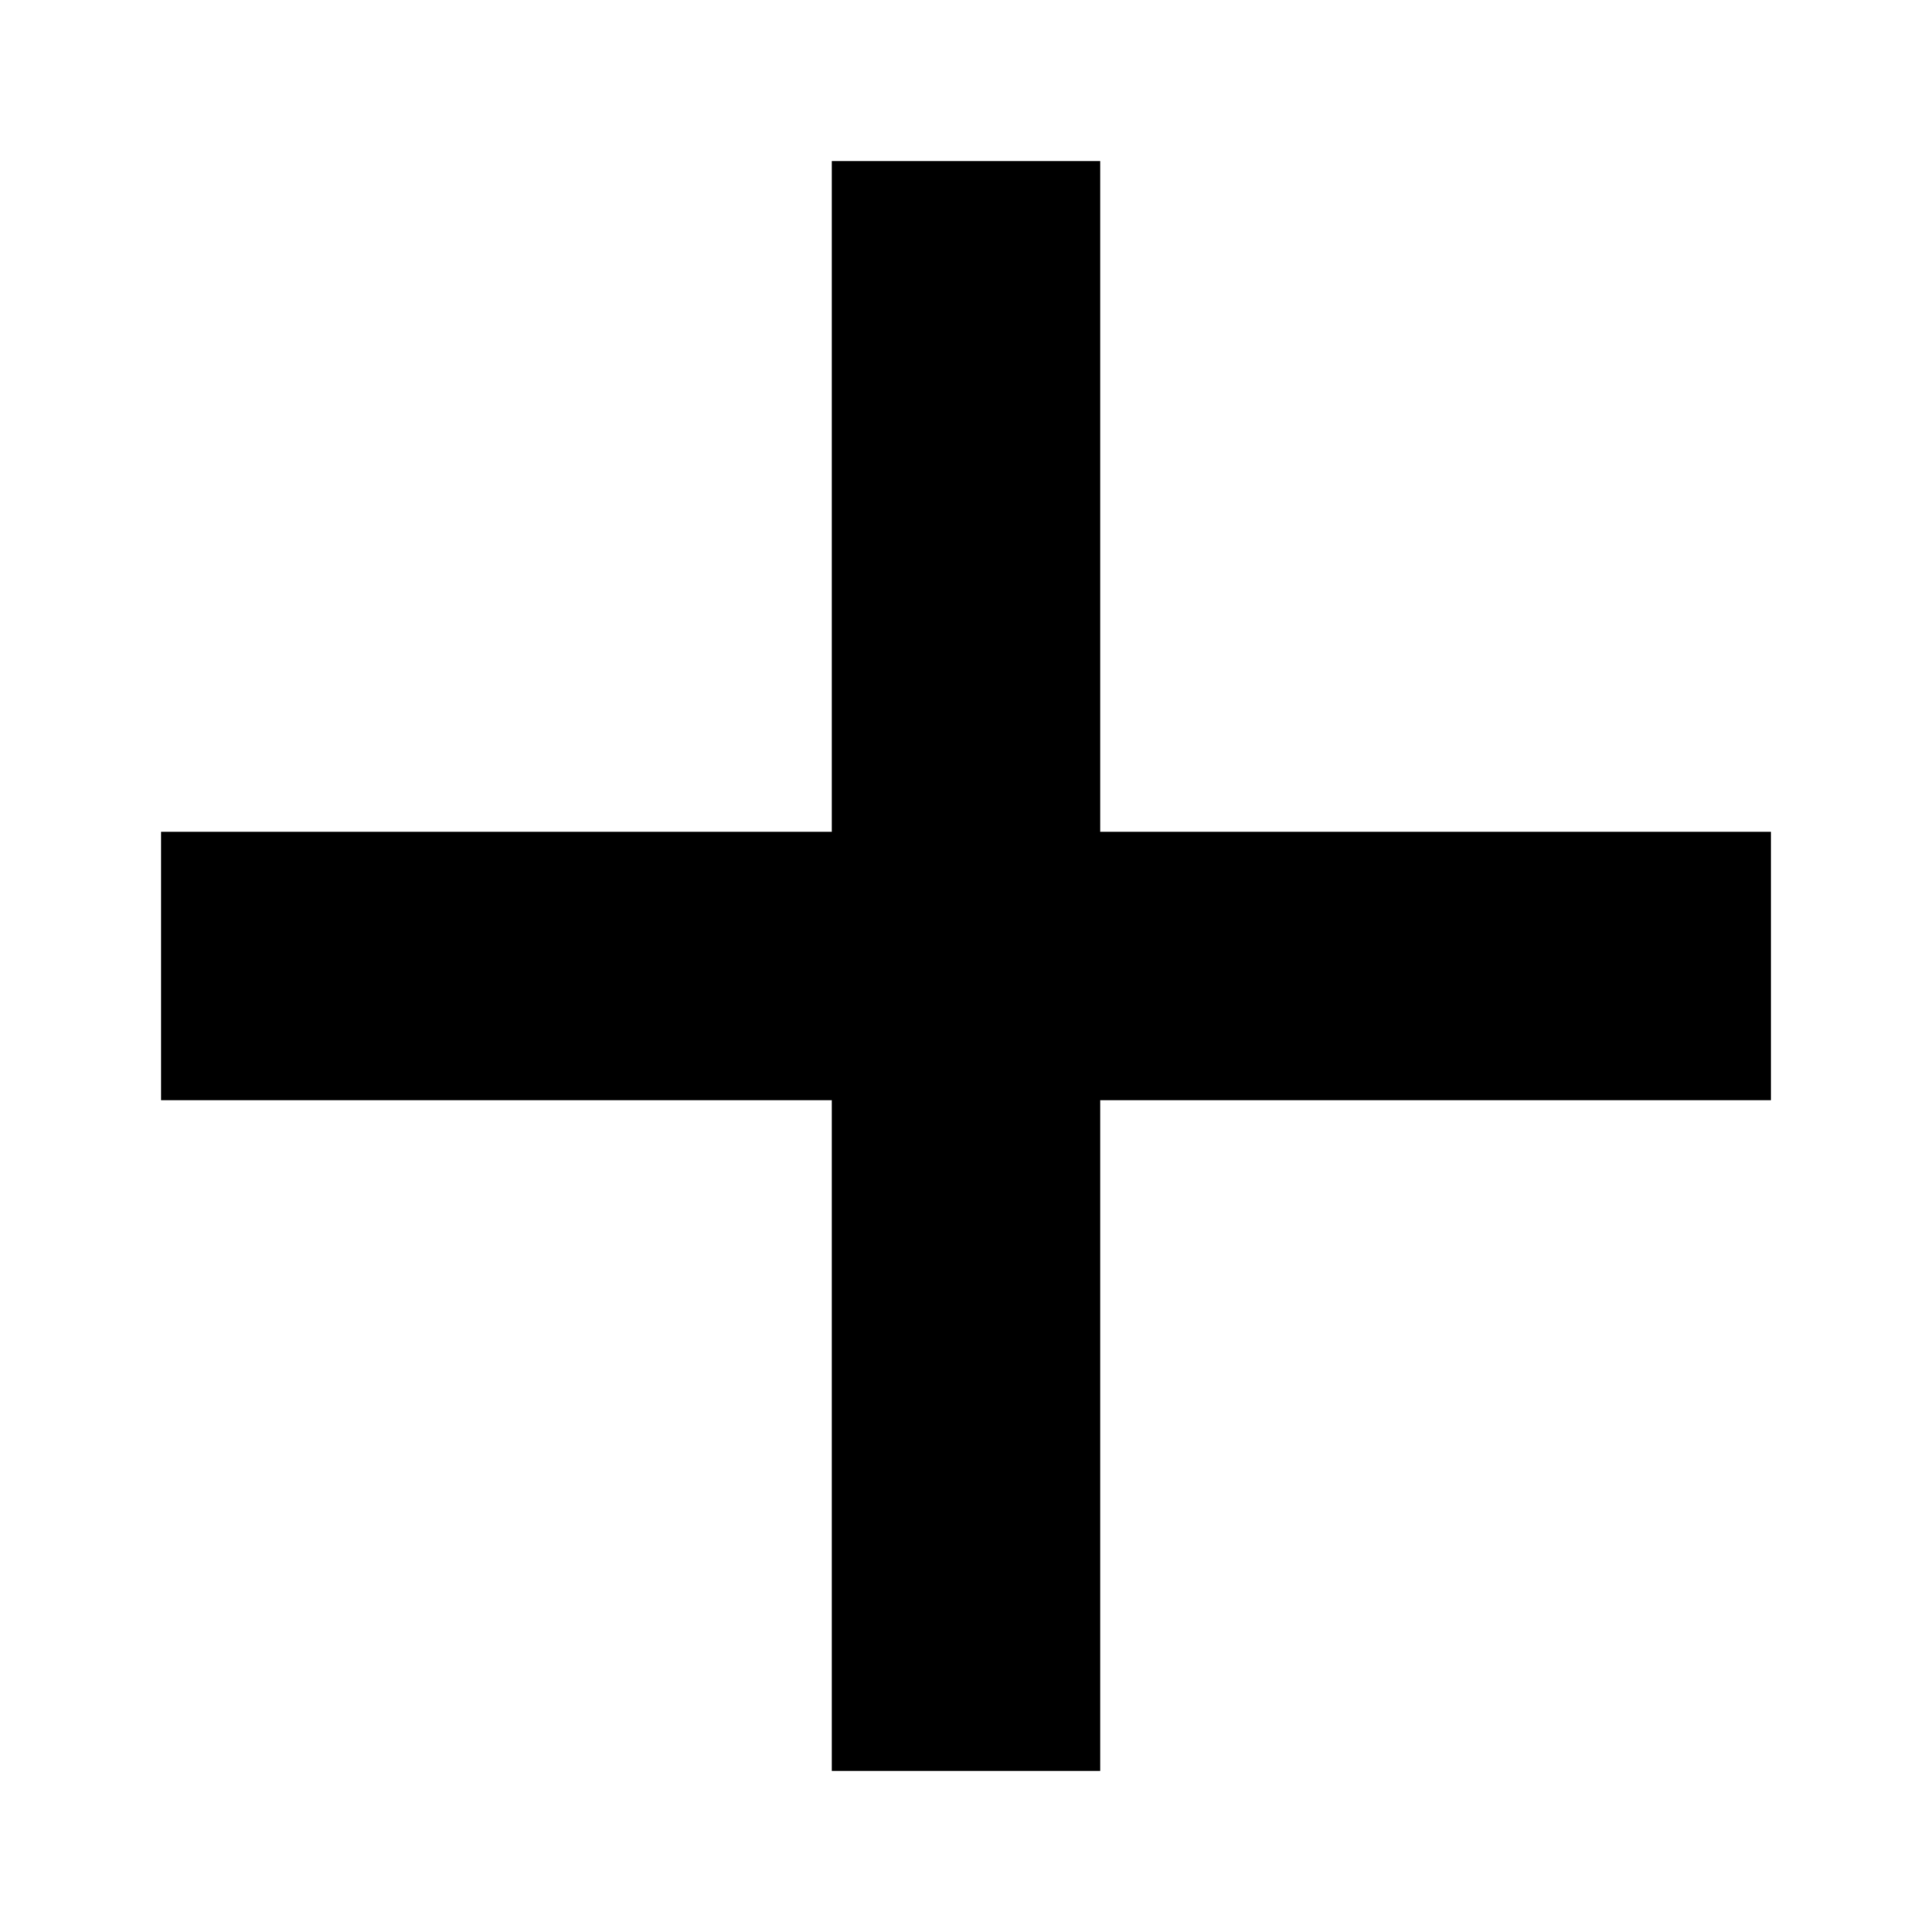
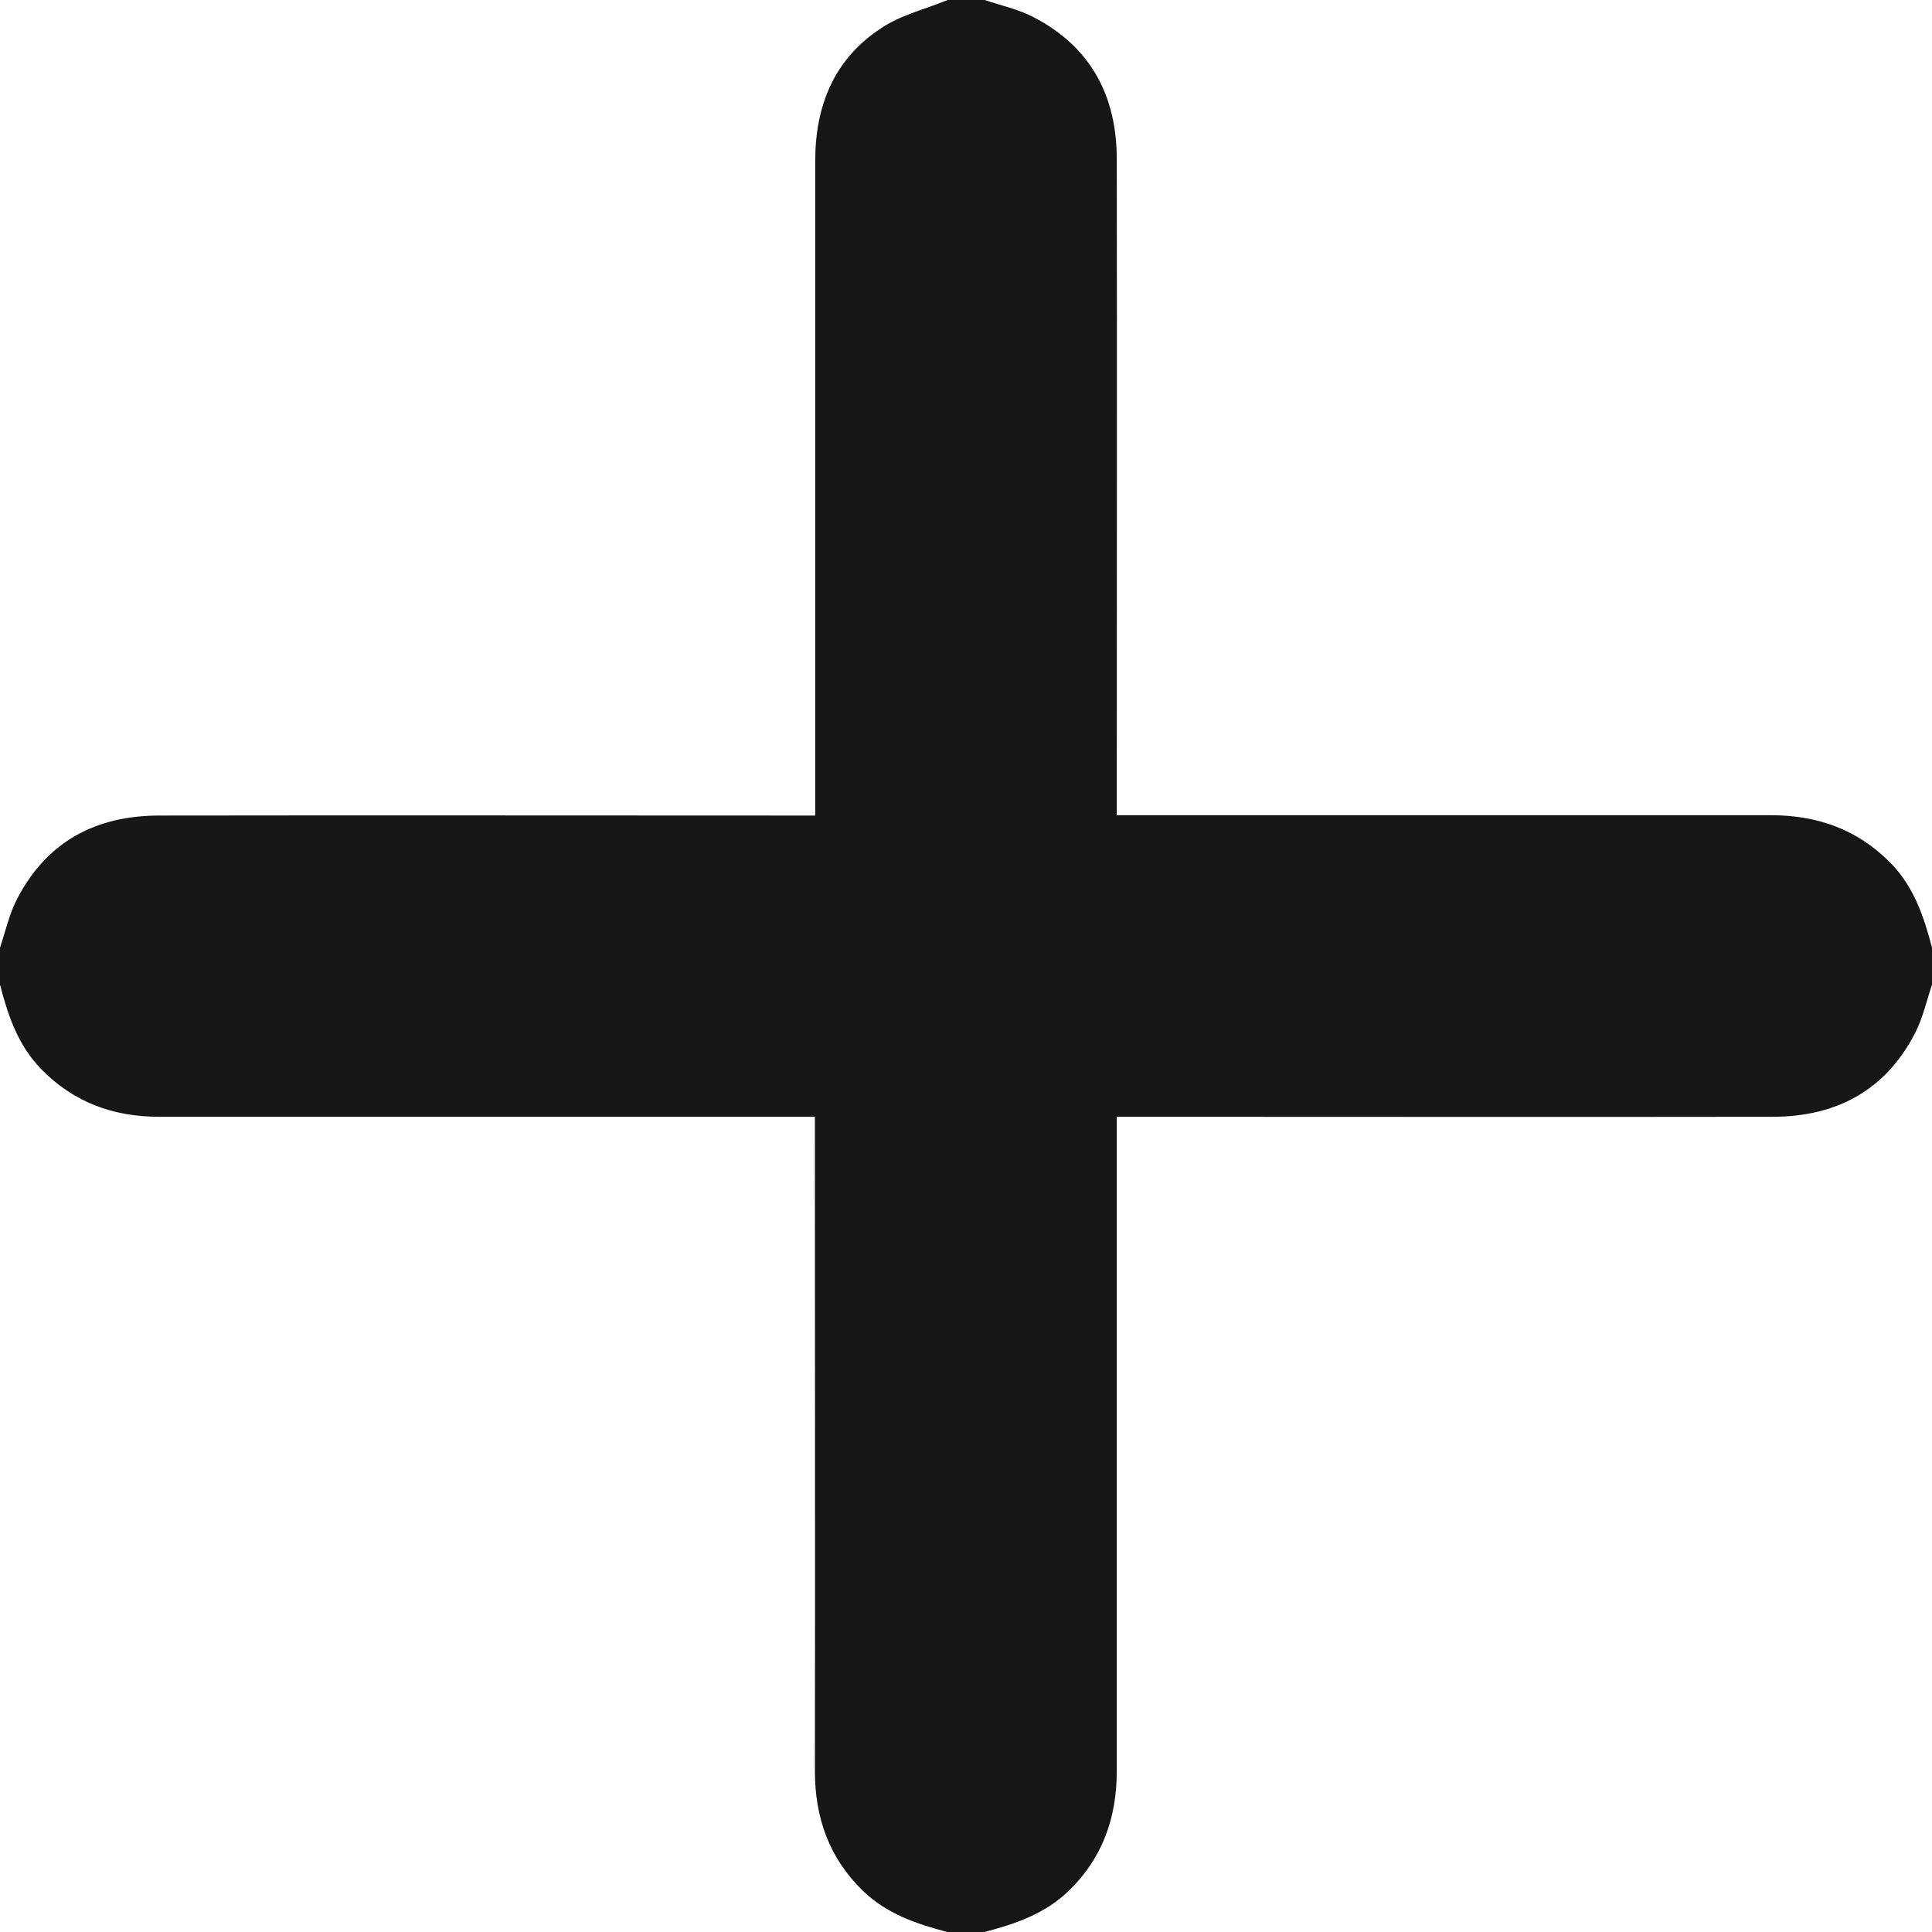
<svg xmlns="http://www.w3.org/2000/svg" width="24" height="24" viewBox="0 0 24 24" fill="none">
-   <path fill-rule="evenodd" clip-rule="evenodd" d="M22 13.667H2V10.333H22V13.667Z" fill="black" />
-   <path fill-rule="evenodd" clip-rule="evenodd" d="M10.333 22L10.333 2L13.667 2L13.667 22L10.333 22Z" fill="black" />
+   <path d="M11.772 0C11.925 0 12.079 0 12.232 0C12.435 0.069 12.654 0.115 12.842 0.215C13.551 0.583 13.873 1.193 13.873 1.979C13.877 4.609 13.873 7.243 13.873 9.874C13.873 9.954 13.873 10.035 13.873 10.127C13.977 10.127 14.053 10.127 14.126 10.127C16.753 10.127 19.376 10.127 22.002 10.127C22.581 10.127 23.08 10.307 23.486 10.721C23.774 11.013 23.9 11.388 24 11.772C24 11.925 24 12.079 24 12.232C23.931 12.435 23.885 12.654 23.785 12.842C23.417 13.551 22.804 13.873 22.021 13.873C19.383 13.877 16.745 13.873 14.107 13.873C14.034 13.873 13.957 13.873 13.873 13.873C13.873 13.977 13.873 14.05 13.873 14.126C13.873 16.753 13.873 19.376 13.873 22.002C13.873 22.577 13.697 23.08 13.279 23.486C12.983 23.774 12.612 23.9 12.228 24C12.075 24 11.921 24 11.768 24C11.385 23.9 11.013 23.774 10.717 23.486C10.299 23.08 10.123 22.577 10.123 22.002C10.127 19.376 10.123 16.753 10.123 14.126C10.123 14.046 10.123 13.965 10.123 13.873C10.02 13.873 9.947 13.873 9.87 13.873C7.239 13.873 4.605 13.873 1.975 13.873C1.407 13.873 0.913 13.693 0.51 13.279C0.226 12.987 0.1 12.619 0 12.232C0 12.079 0 11.925 0 11.772C0.069 11.569 0.115 11.35 0.215 11.162C0.583 10.453 1.193 10.131 1.979 10.131C4.609 10.127 7.239 10.131 9.874 10.131C9.954 10.131 10.035 10.131 10.127 10.131C10.127 10.027 10.127 9.95 10.127 9.874C10.127 7.247 10.127 4.624 10.127 1.998C10.127 1.315 10.361 0.736 10.936 0.357C11.181 0.188 11.492 0.115 11.772 0Z" fill="#161616" />
</svg>
